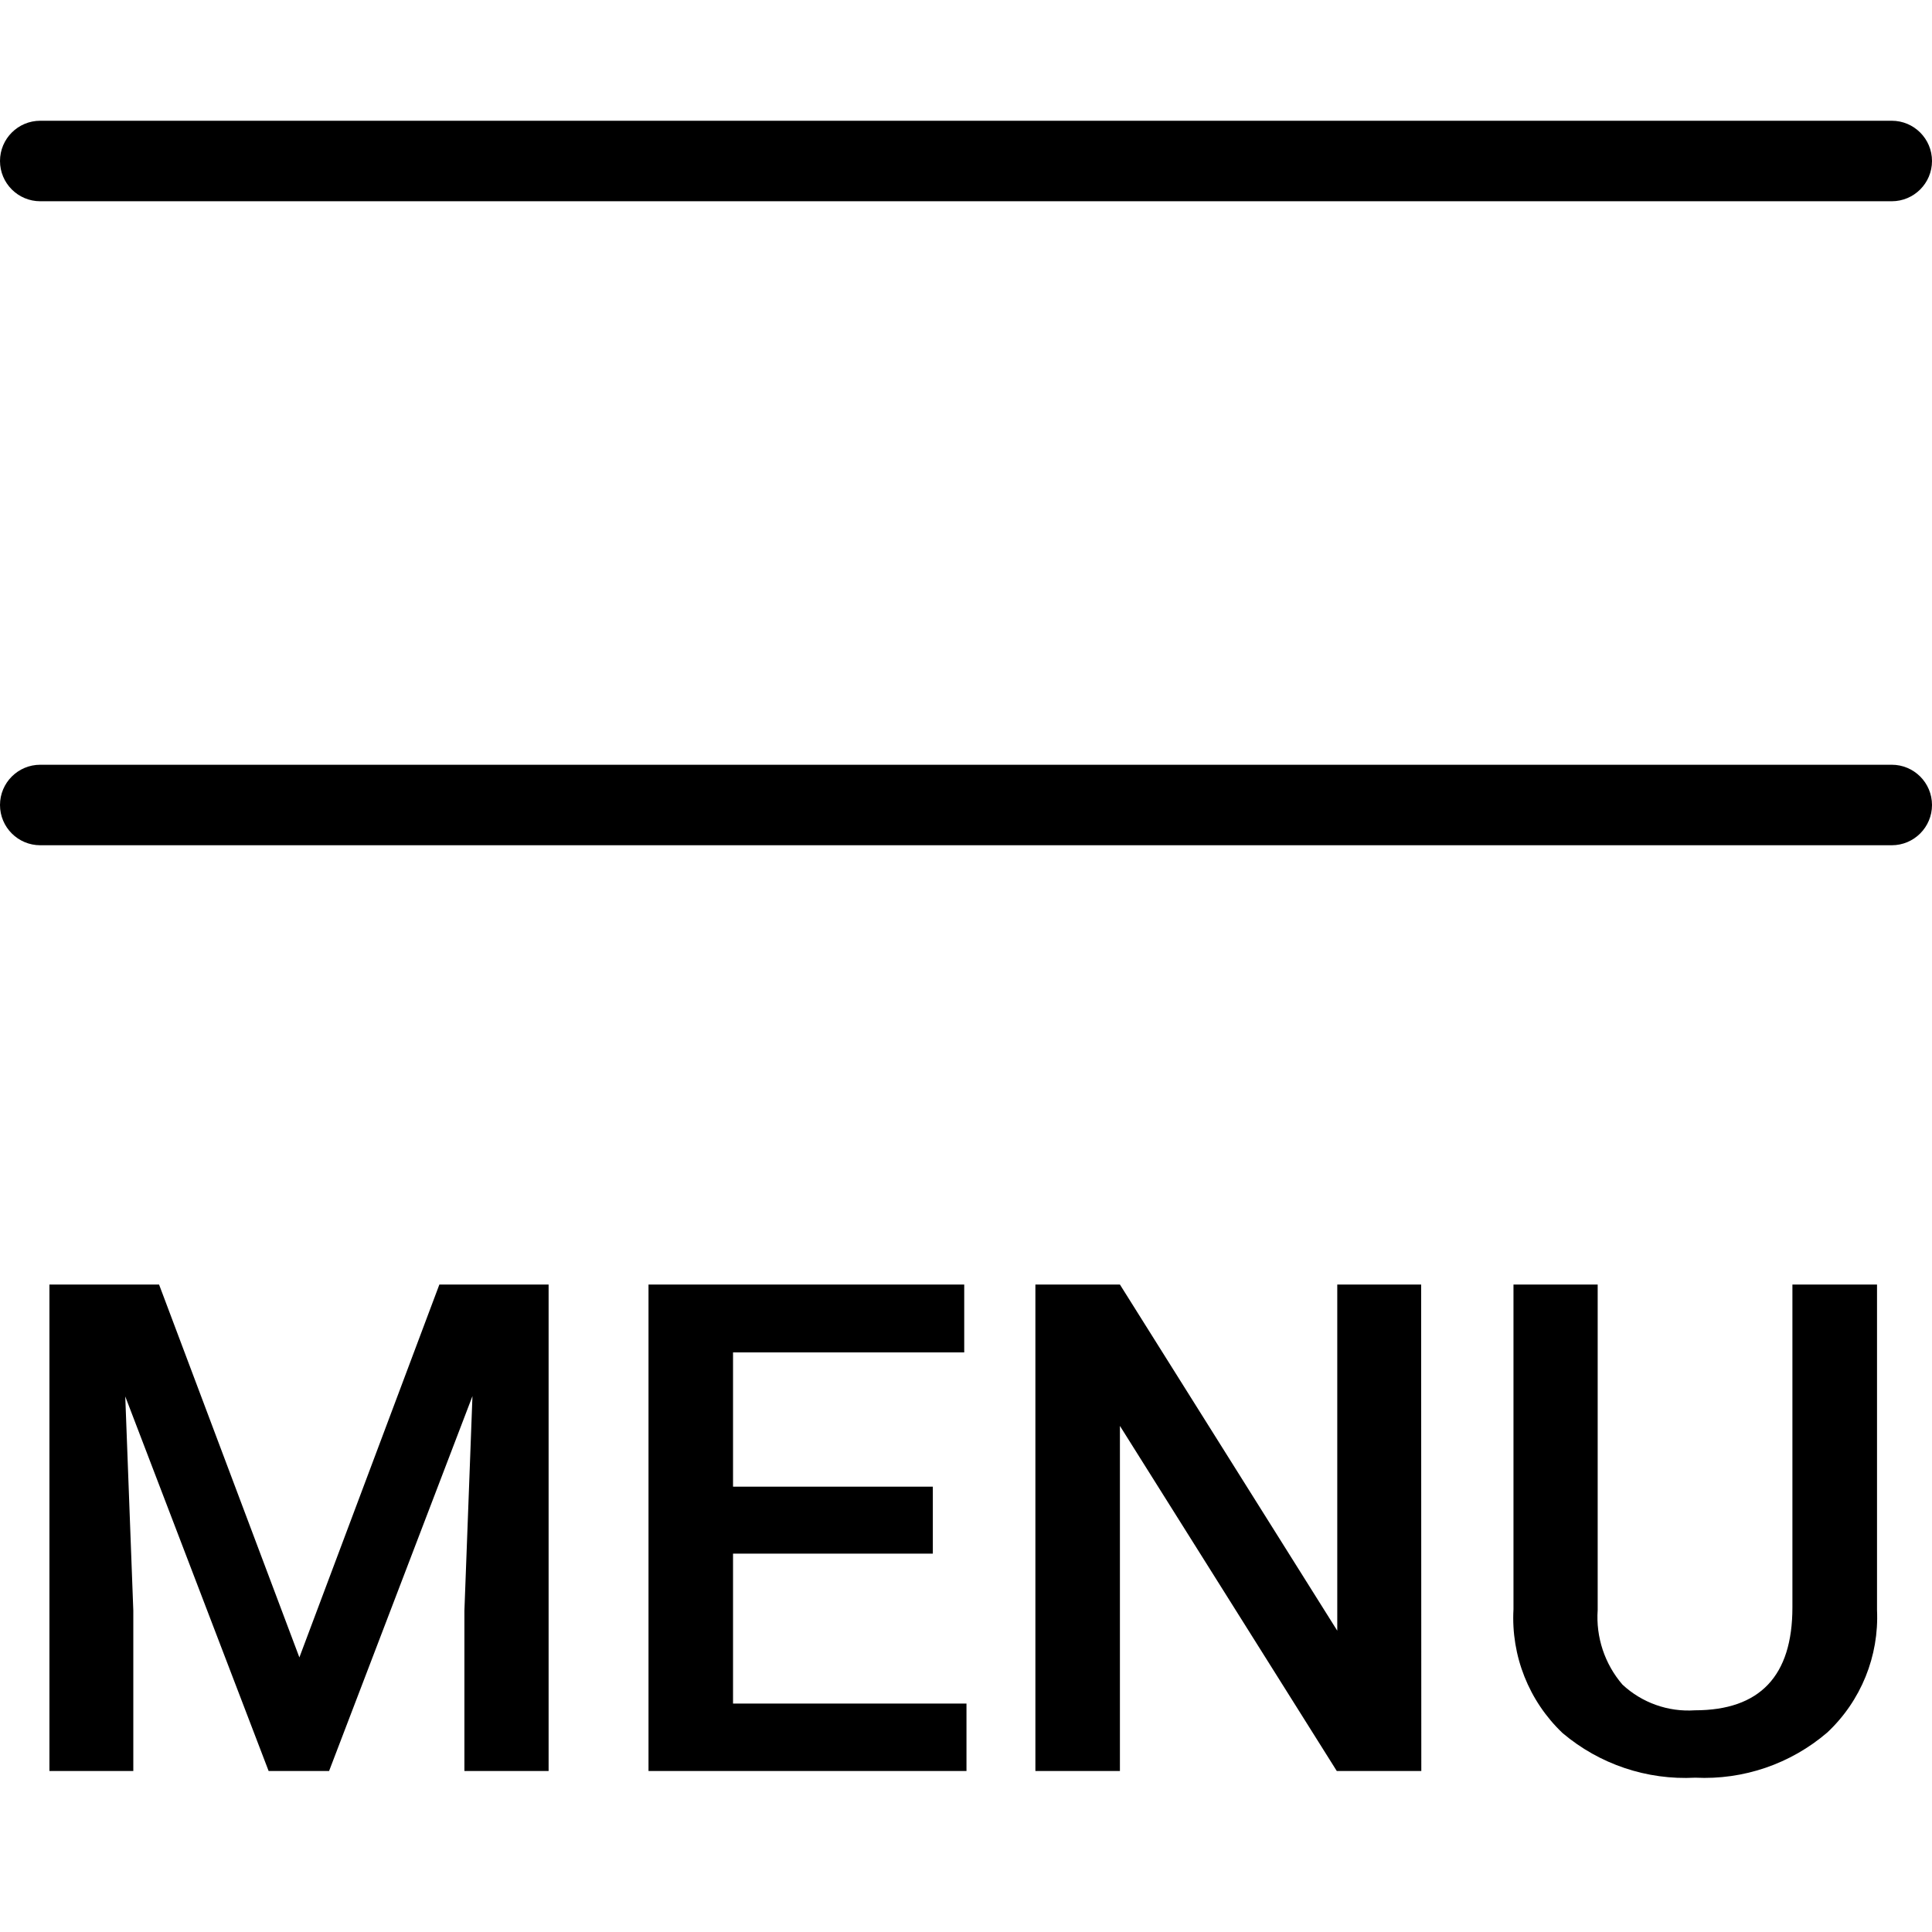
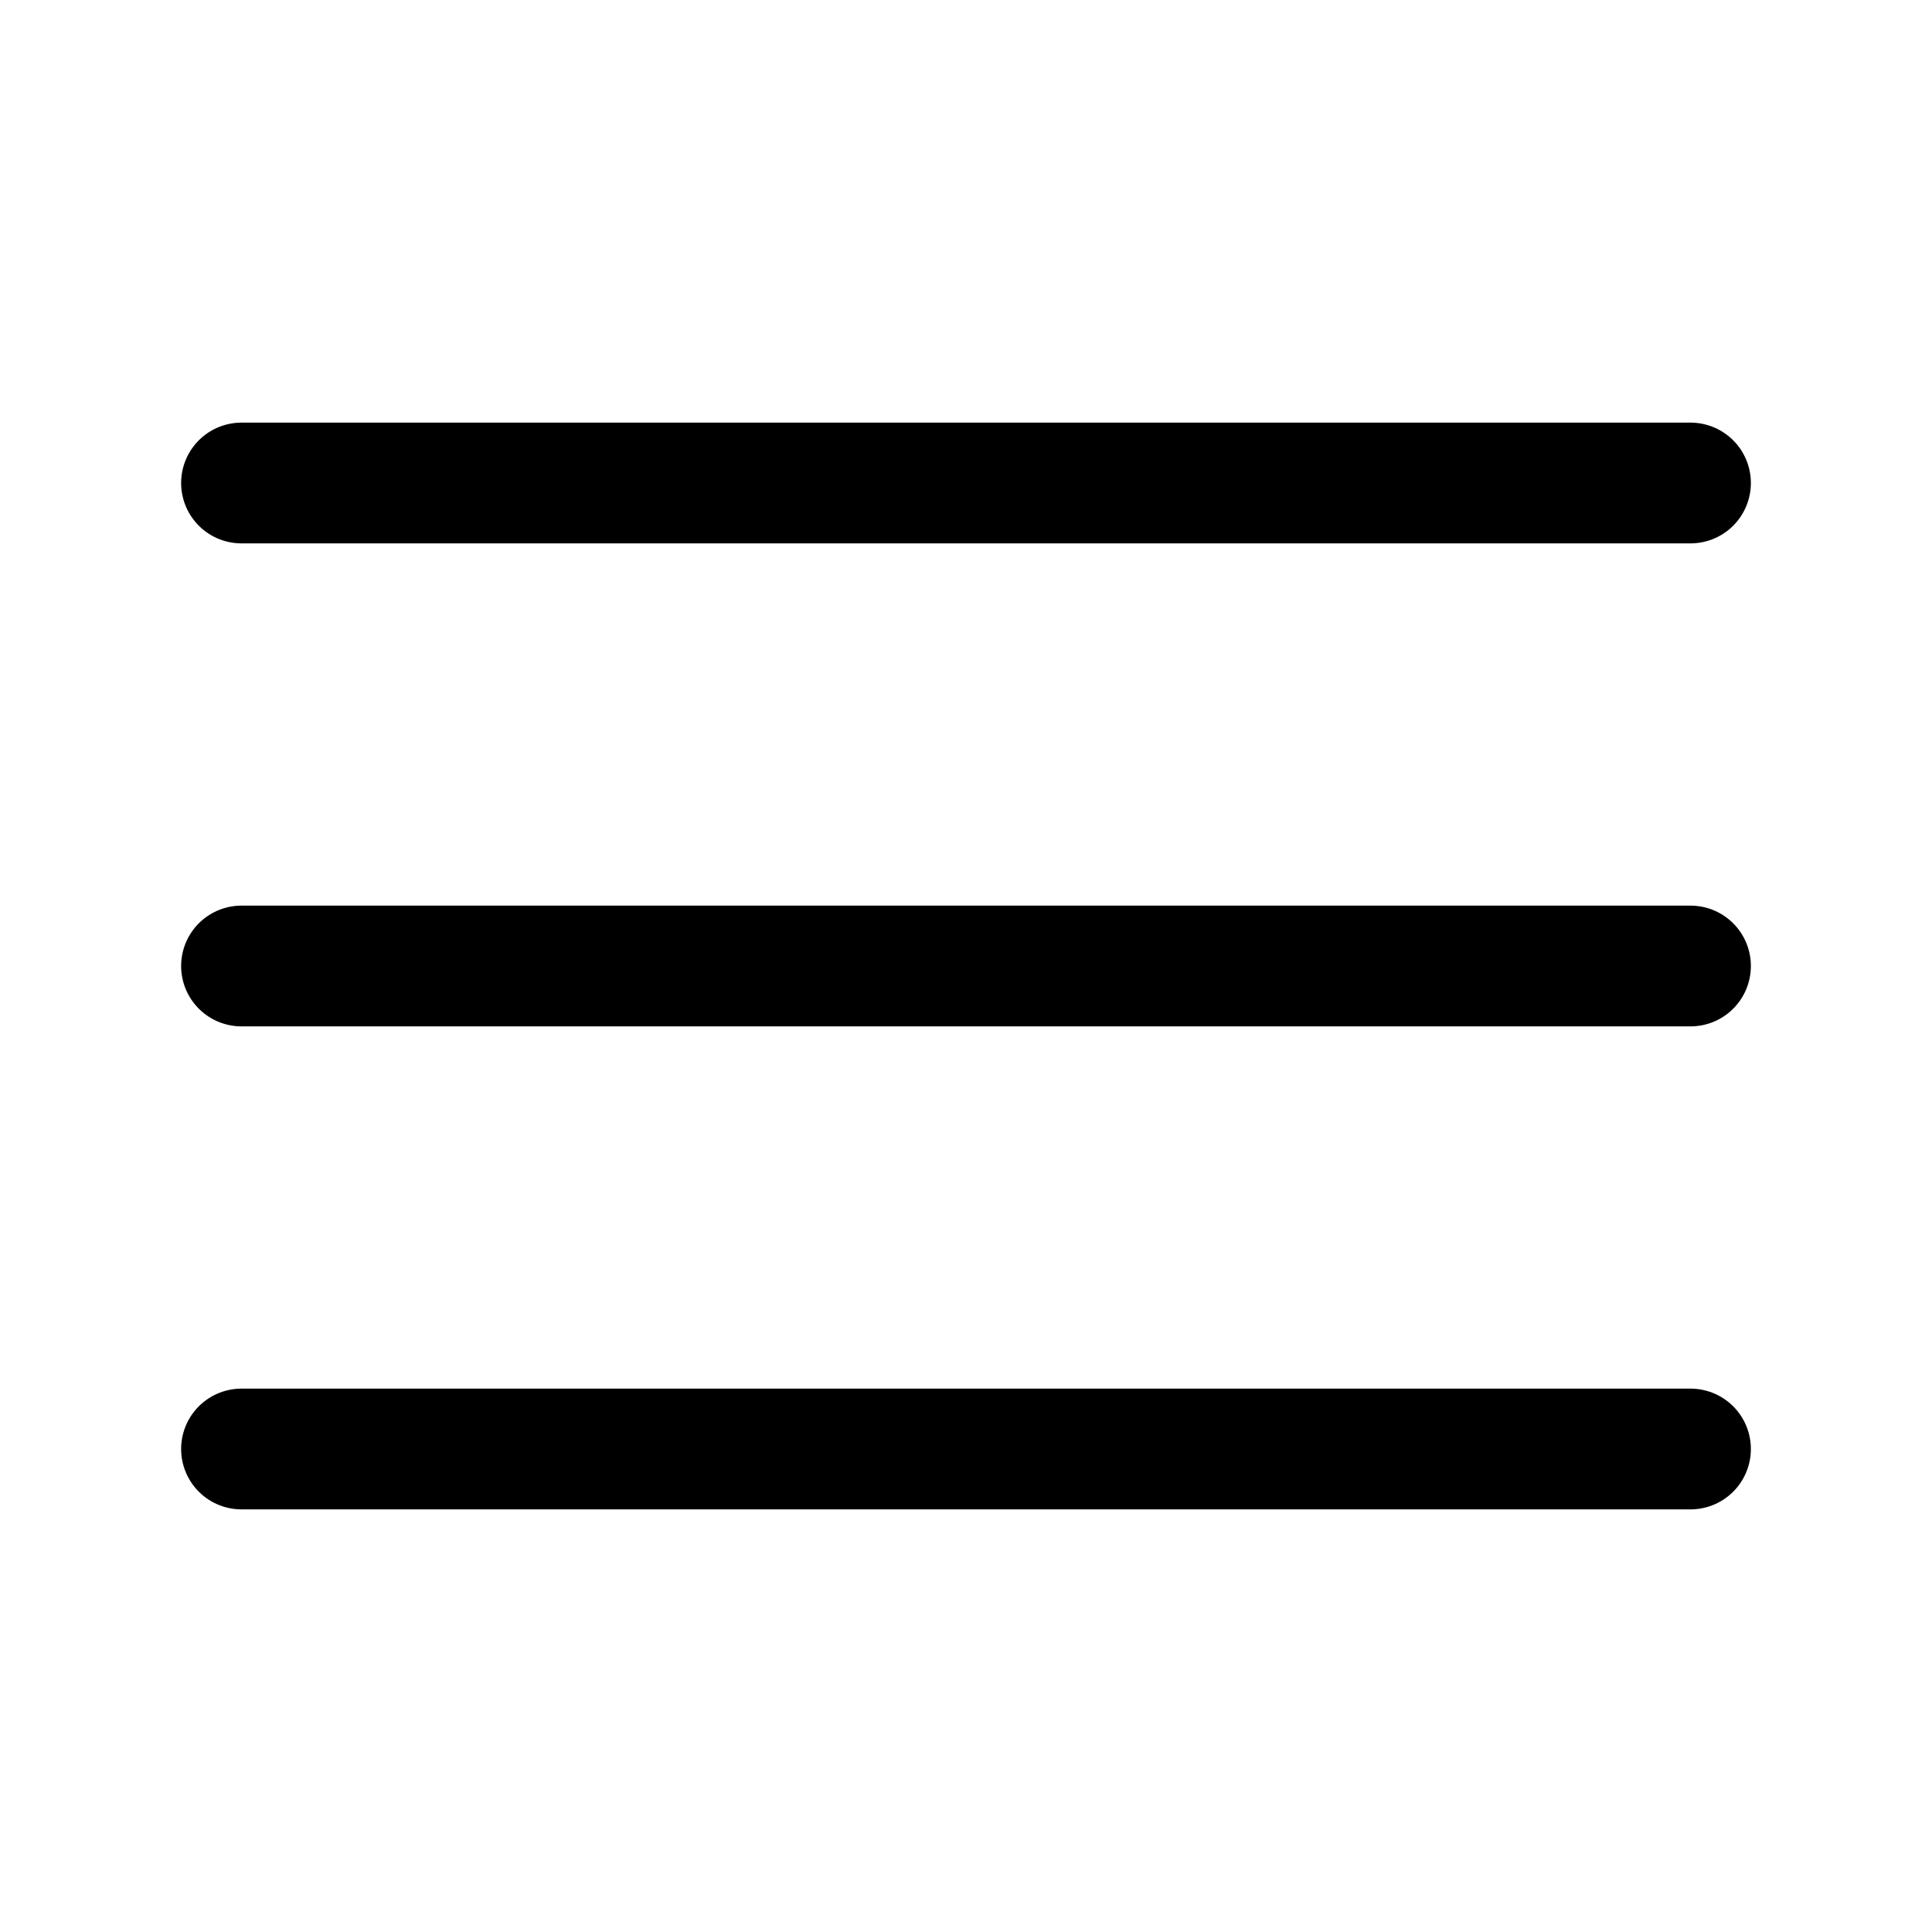
- <svg xmlns="http://www.w3.org/2000/svg" width="20" height="20" viewBox="0 0 24 24">
-   <g id="Menu_Produits" transform="translate(-21.358 -140.09)">
-     <g id="ico_menu">
-       <rect id="Rectangle_1278" width="24" height="24" transform="translate(21.358 140.09)" fill="rgba(110,40,40,0)">
- 			</rect>
-       <path id="TracÃ©_10516" d="M1.976-6.043,3.719-1.411,5.458-6.043H6.815V0H5.769V-1.992l.1-2.665L4.088,0H3.337L1.556-4.653l.1,2.66V0H.614V-6.043ZM11.588-2.7H9.106V-.838h2.9V0H8.056V-6.043h3.922V-5.2H9.106v1.668h2.482ZM17.656,0h-1.05L13.912-4.287V0h-1.05V-6.043h1.05l2.7,4.3v-4.3h1.042Zm5.661-6.043V-2A1.963,1.963,0,0,1,22.7-.479a2.341,2.341,0,0,1-1.641.562,2.358,2.358,0,0,1-1.648-.554,1.972,1.972,0,0,1-.61-1.538V-6.043h1.046V-2a1.284,1.284,0,0,0,.307.926,1.2,1.2,0,0,0,.9.32q1.212,0,1.212-1.278V-6.043Z" transform="translate(21.358 162.09)">
- 			</path>
-       <path id="Ligne_3298" d="M23,.5H0A.5.5,0,0,1-.5,0,.5.5,0,0,1,0-.5H23a.5.5,0,0,1,.5.5A.5.5,0,0,1,23,.5Z" transform="translate(21.858 150.09)">
- 			</path>
-       <path id="Ligne_3297" d="M23,.5H0A.5.5,0,0,1-.5,0,.5.5,0,0,1,0-.5H23a.5.5,0,0,1,.5.5A.5.5,0,0,1,23,.5Z" transform="translate(21.858 142.09)">
- 			</path>
-     </g>
+ <svg xmlns="http://www.w3.org/2000/svg" width="24" height="24" viewBox="0 0 24 24" fill="none">
+   <g id="Icons fonctionnelles">
+     <path id="Vector" d="M3 6H21M3 12H21M3 18H21" stroke="#000" stroke-width="1.5" stroke-linecap="round" stroke-linejoin="round" />
  </g>
</svg>
